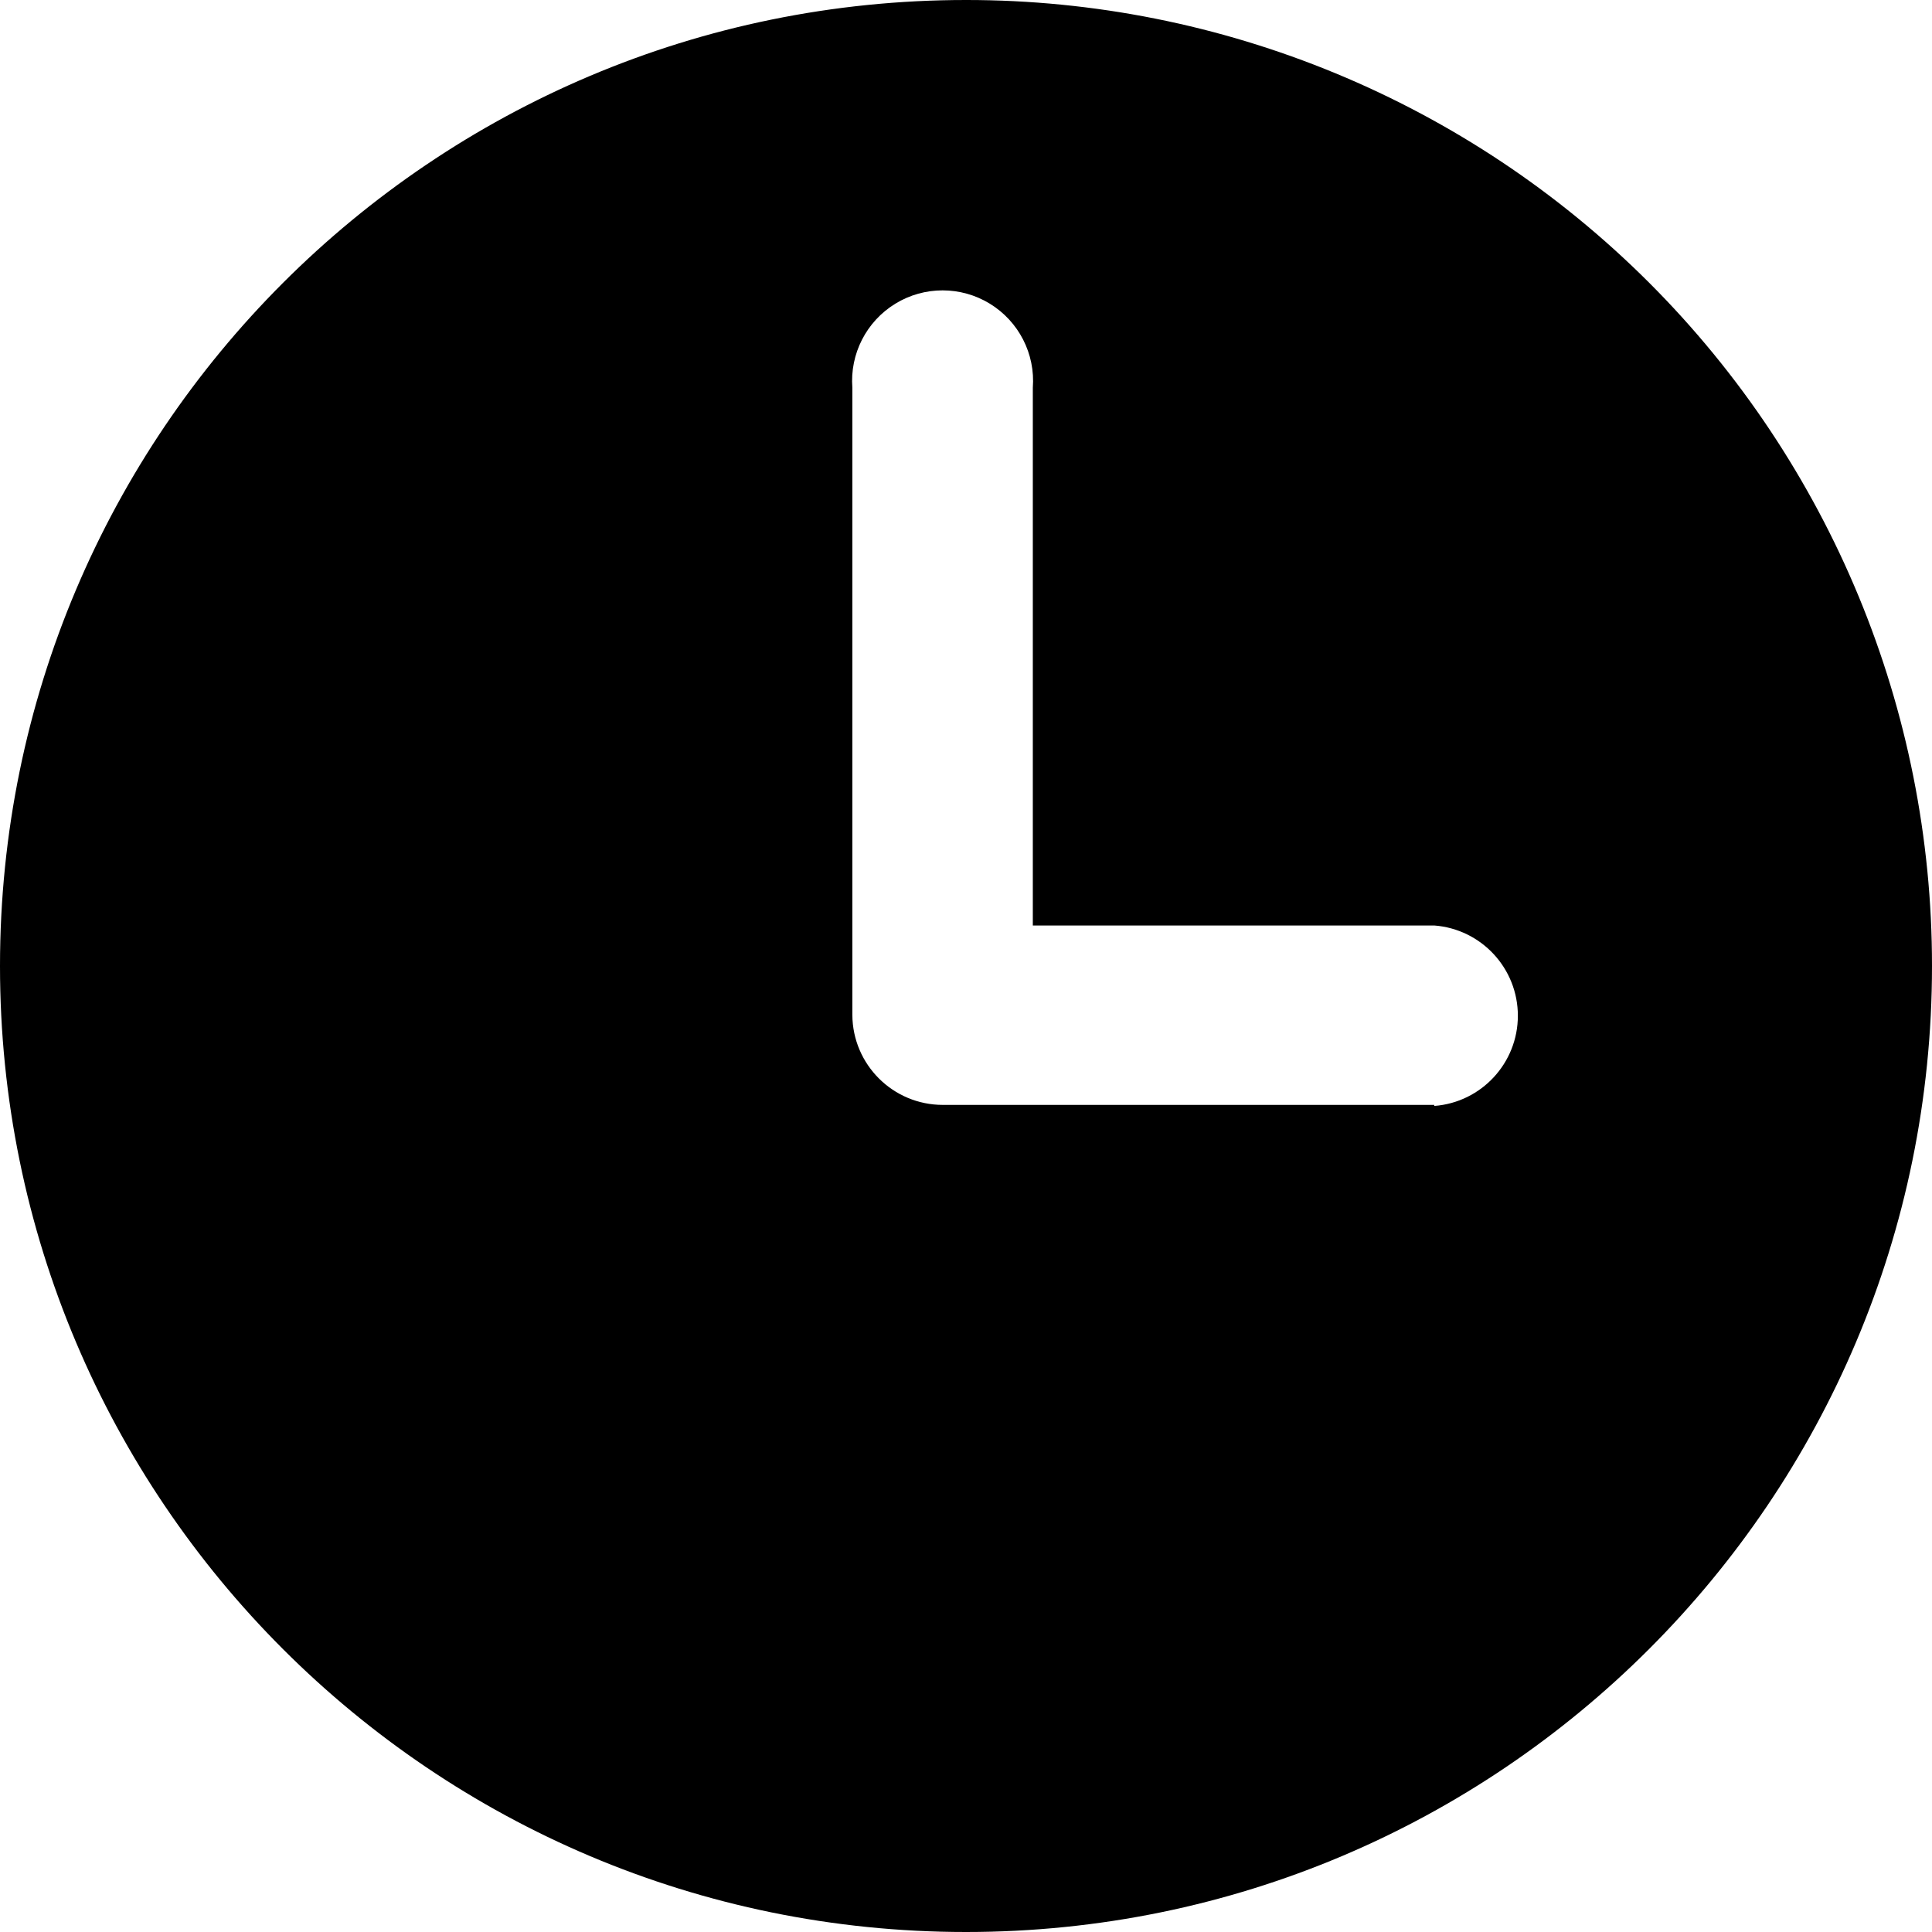
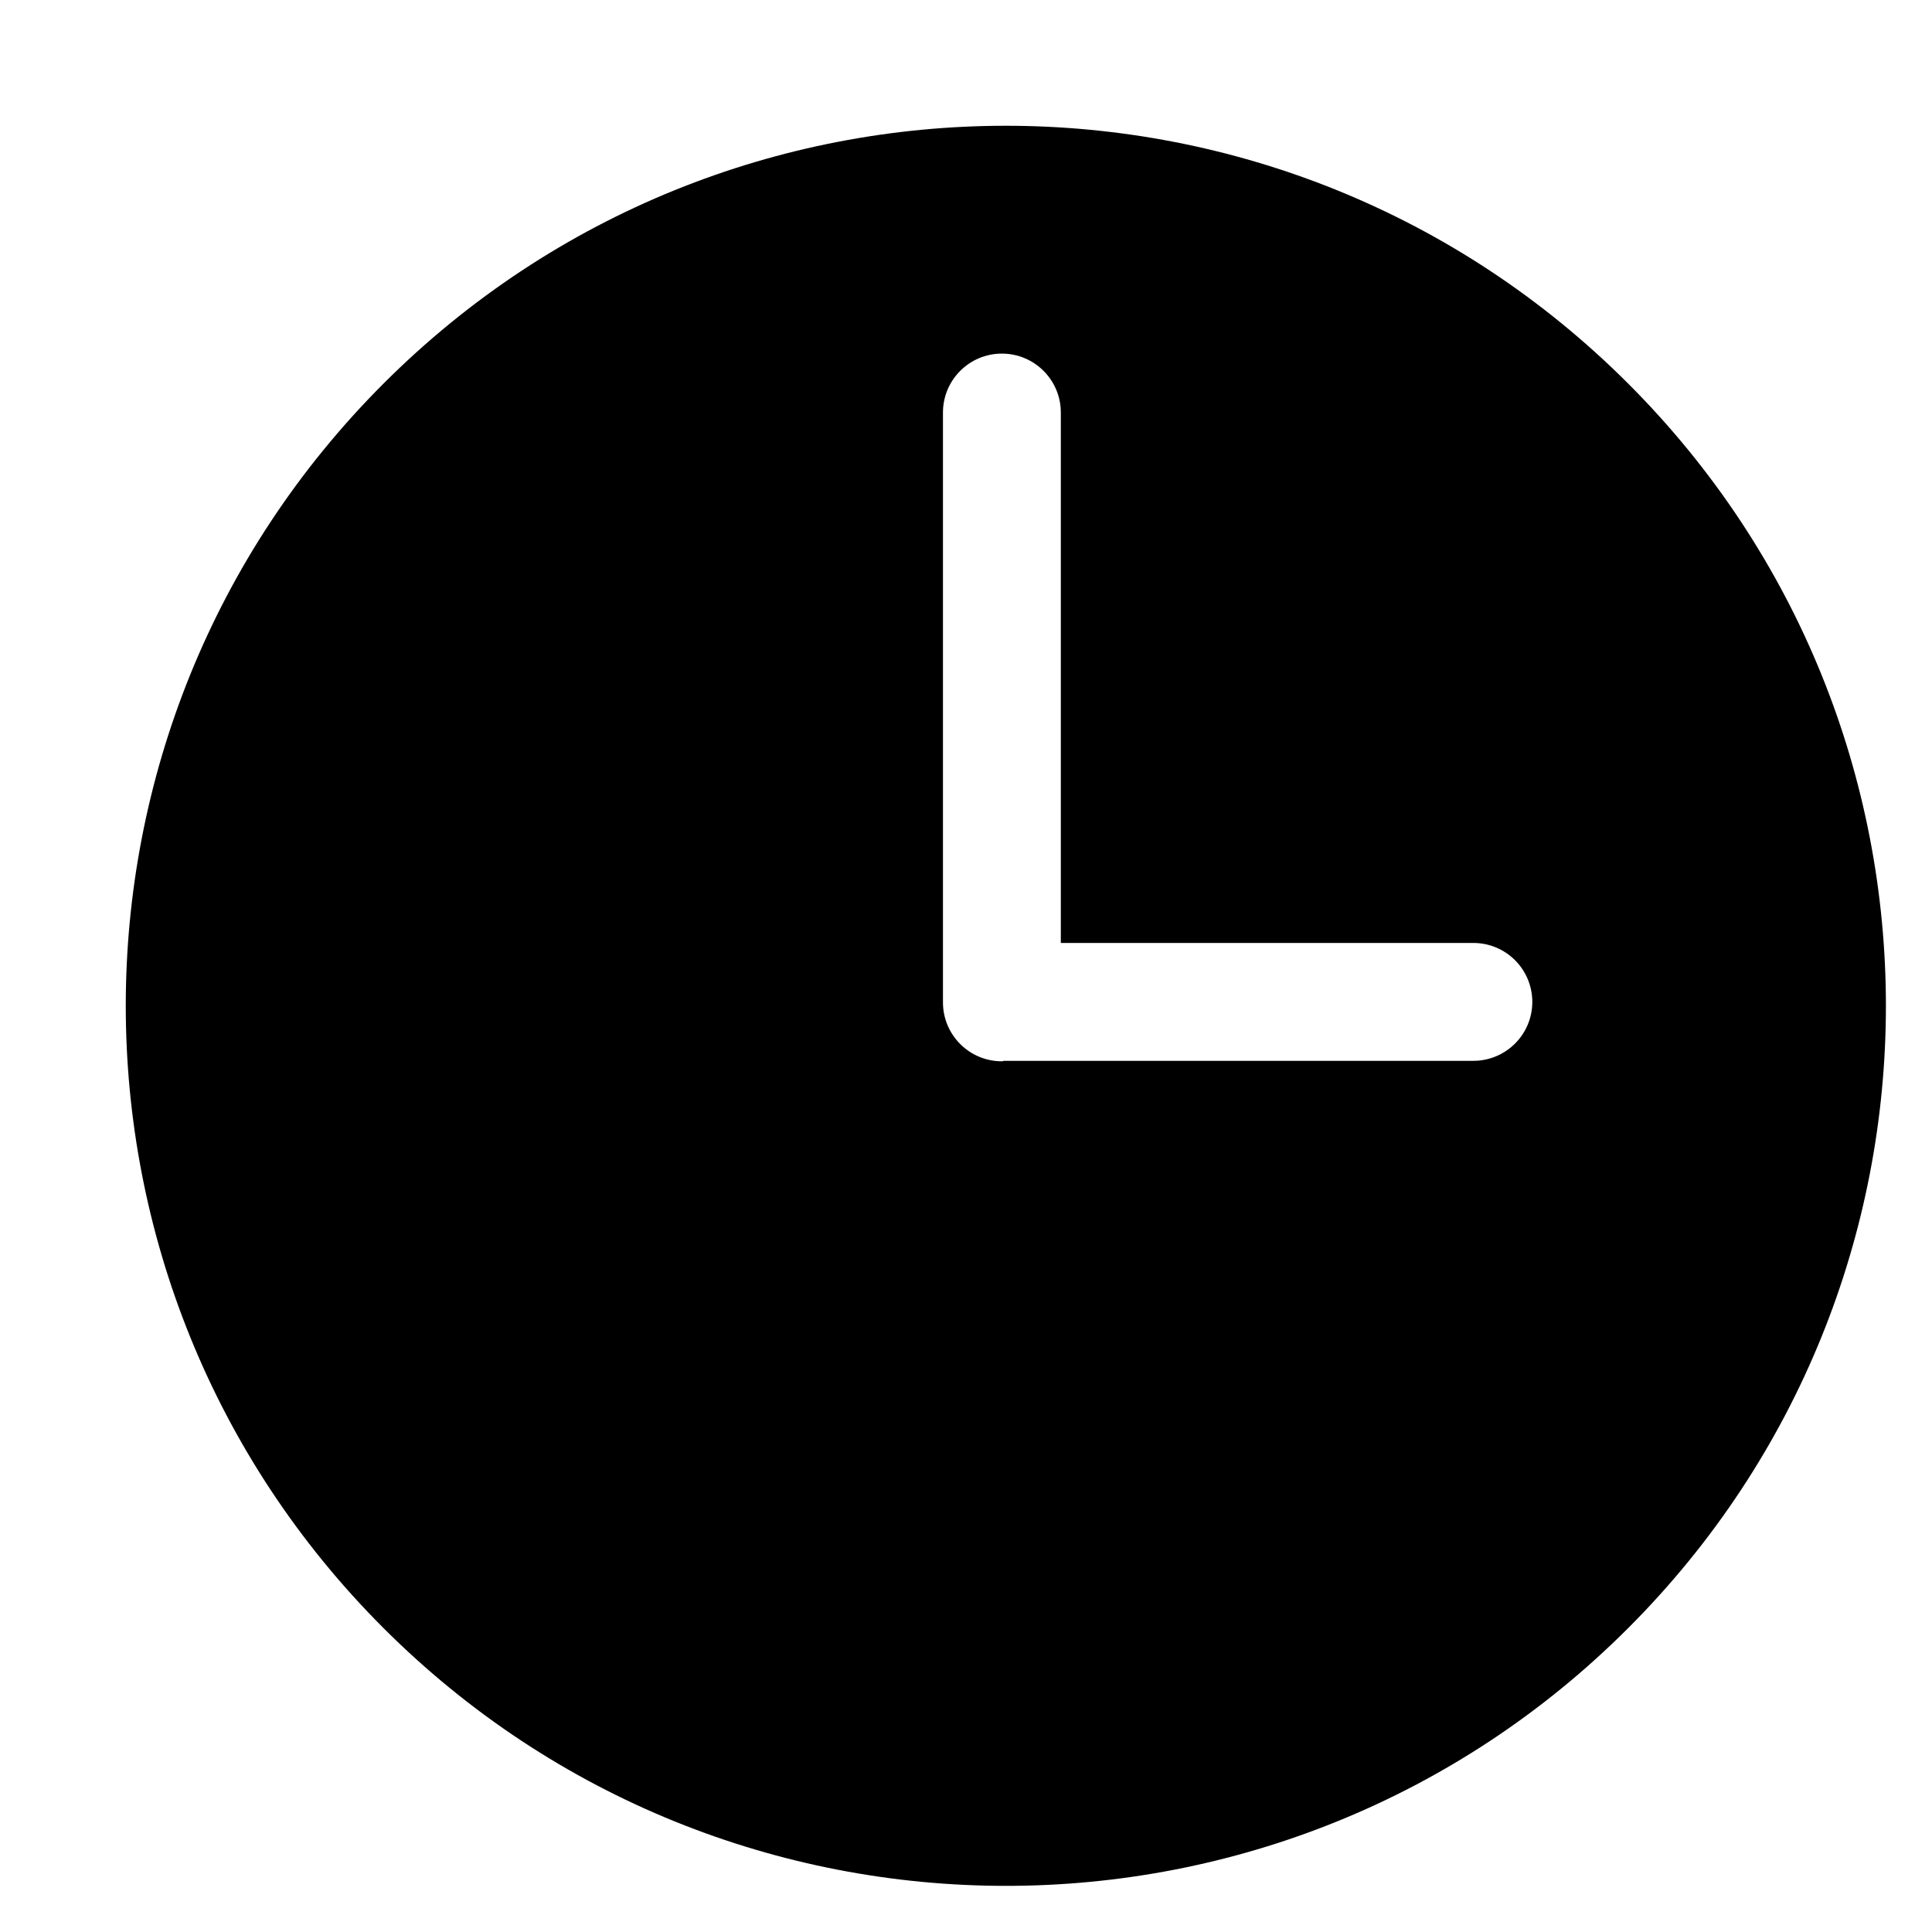
- <svg xmlns="http://www.w3.org/2000/svg" t="1667651880090" viewBox="0 0 1024 1024" version="1.1" p-id="2749" width="200" height="200">
-   <path d="M512 0a512 512 0 1 0 512 512A511.721 511.721 0 0 0 512 0z m248.192 585.621h-260.462a47.965 47.965 0 0 1-47.965-47.686V205.525a47.965 47.965 0 1 1 95.651 0v285.002h212.776a47.965 47.965 0 0 1 0 95.651z" p-id="2750" />
+ <svg xmlns="http://www.w3.org/2000/svg" width="32.782" height="32.782" viewBox="0 0 32.782 32.782">
+   <path d="M6.508 6.508c-5.832 5.832-5.832 15.288 0 21.118s15.288 5.832 21.118 0c5.832-5.832 5.832-15.288 0-21.118-5.832-5.832-15.288-5.832-21.118 0zM25 18h-7.96c-.014 0-.026.008-.04.008a1 1 0 0 1-1-1V7a1 1 0 0 1 2 0v9h7a1 1 0 0 1 0 2z" />
</svg>
